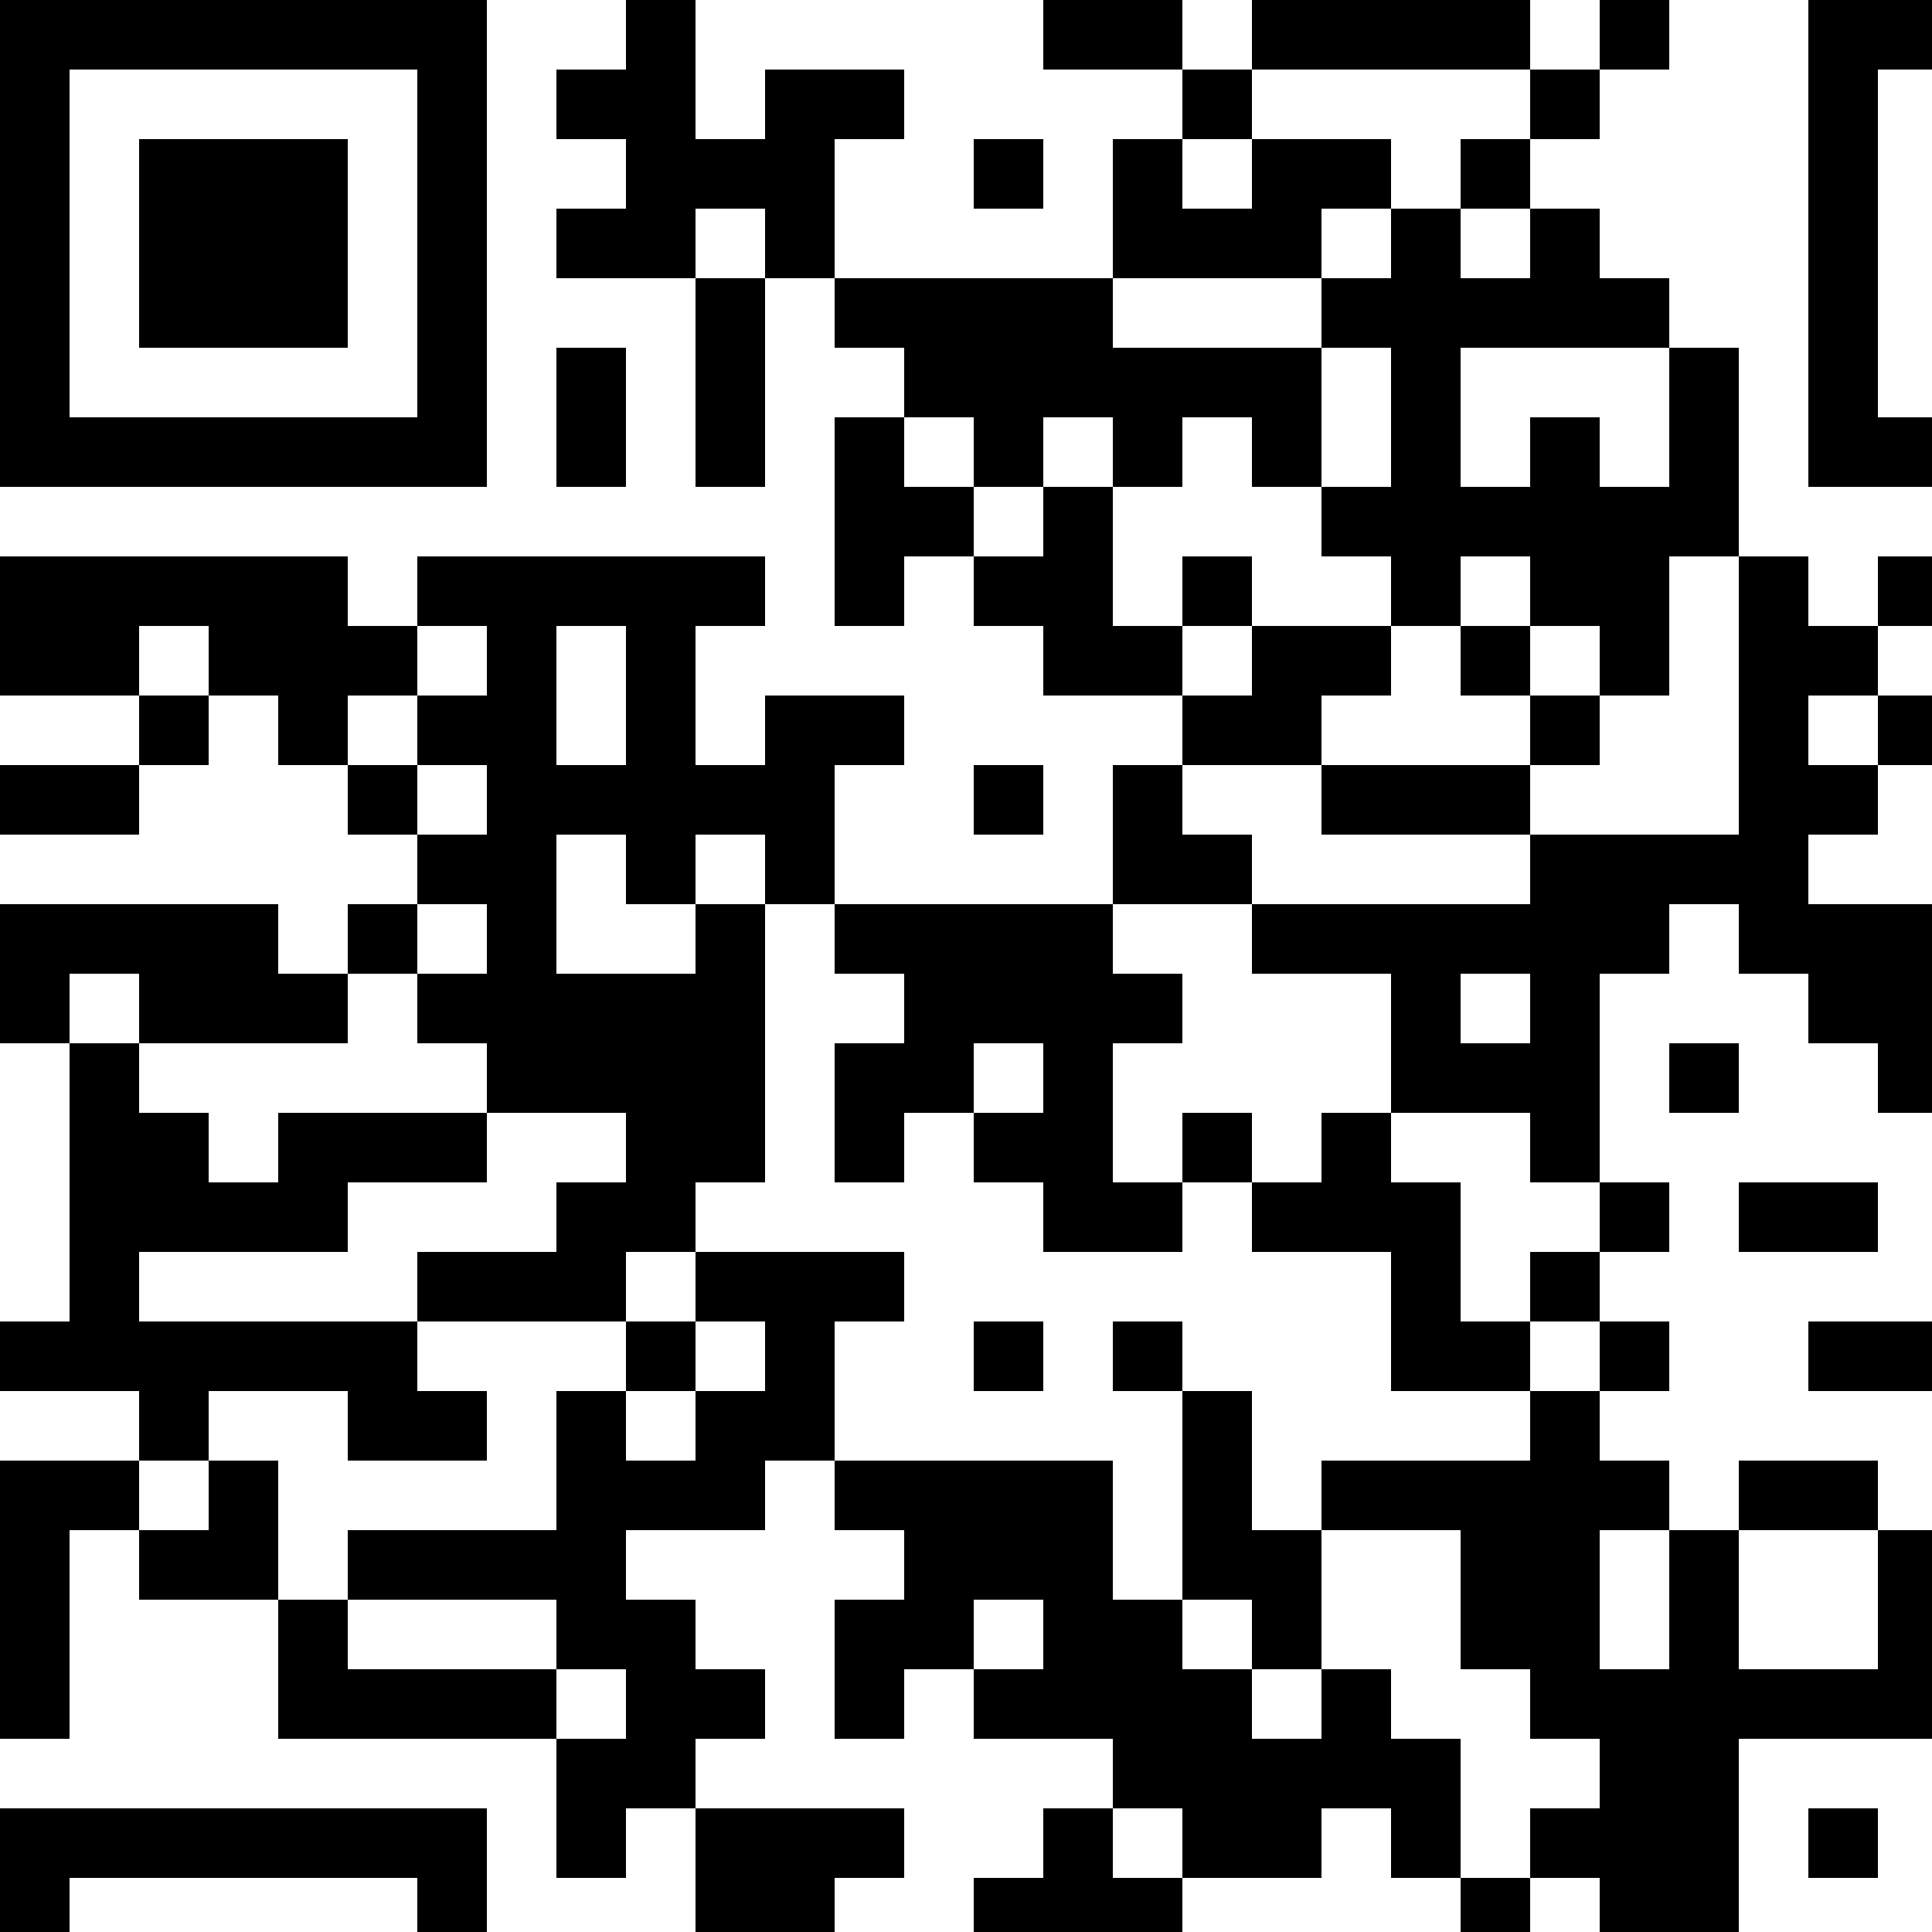
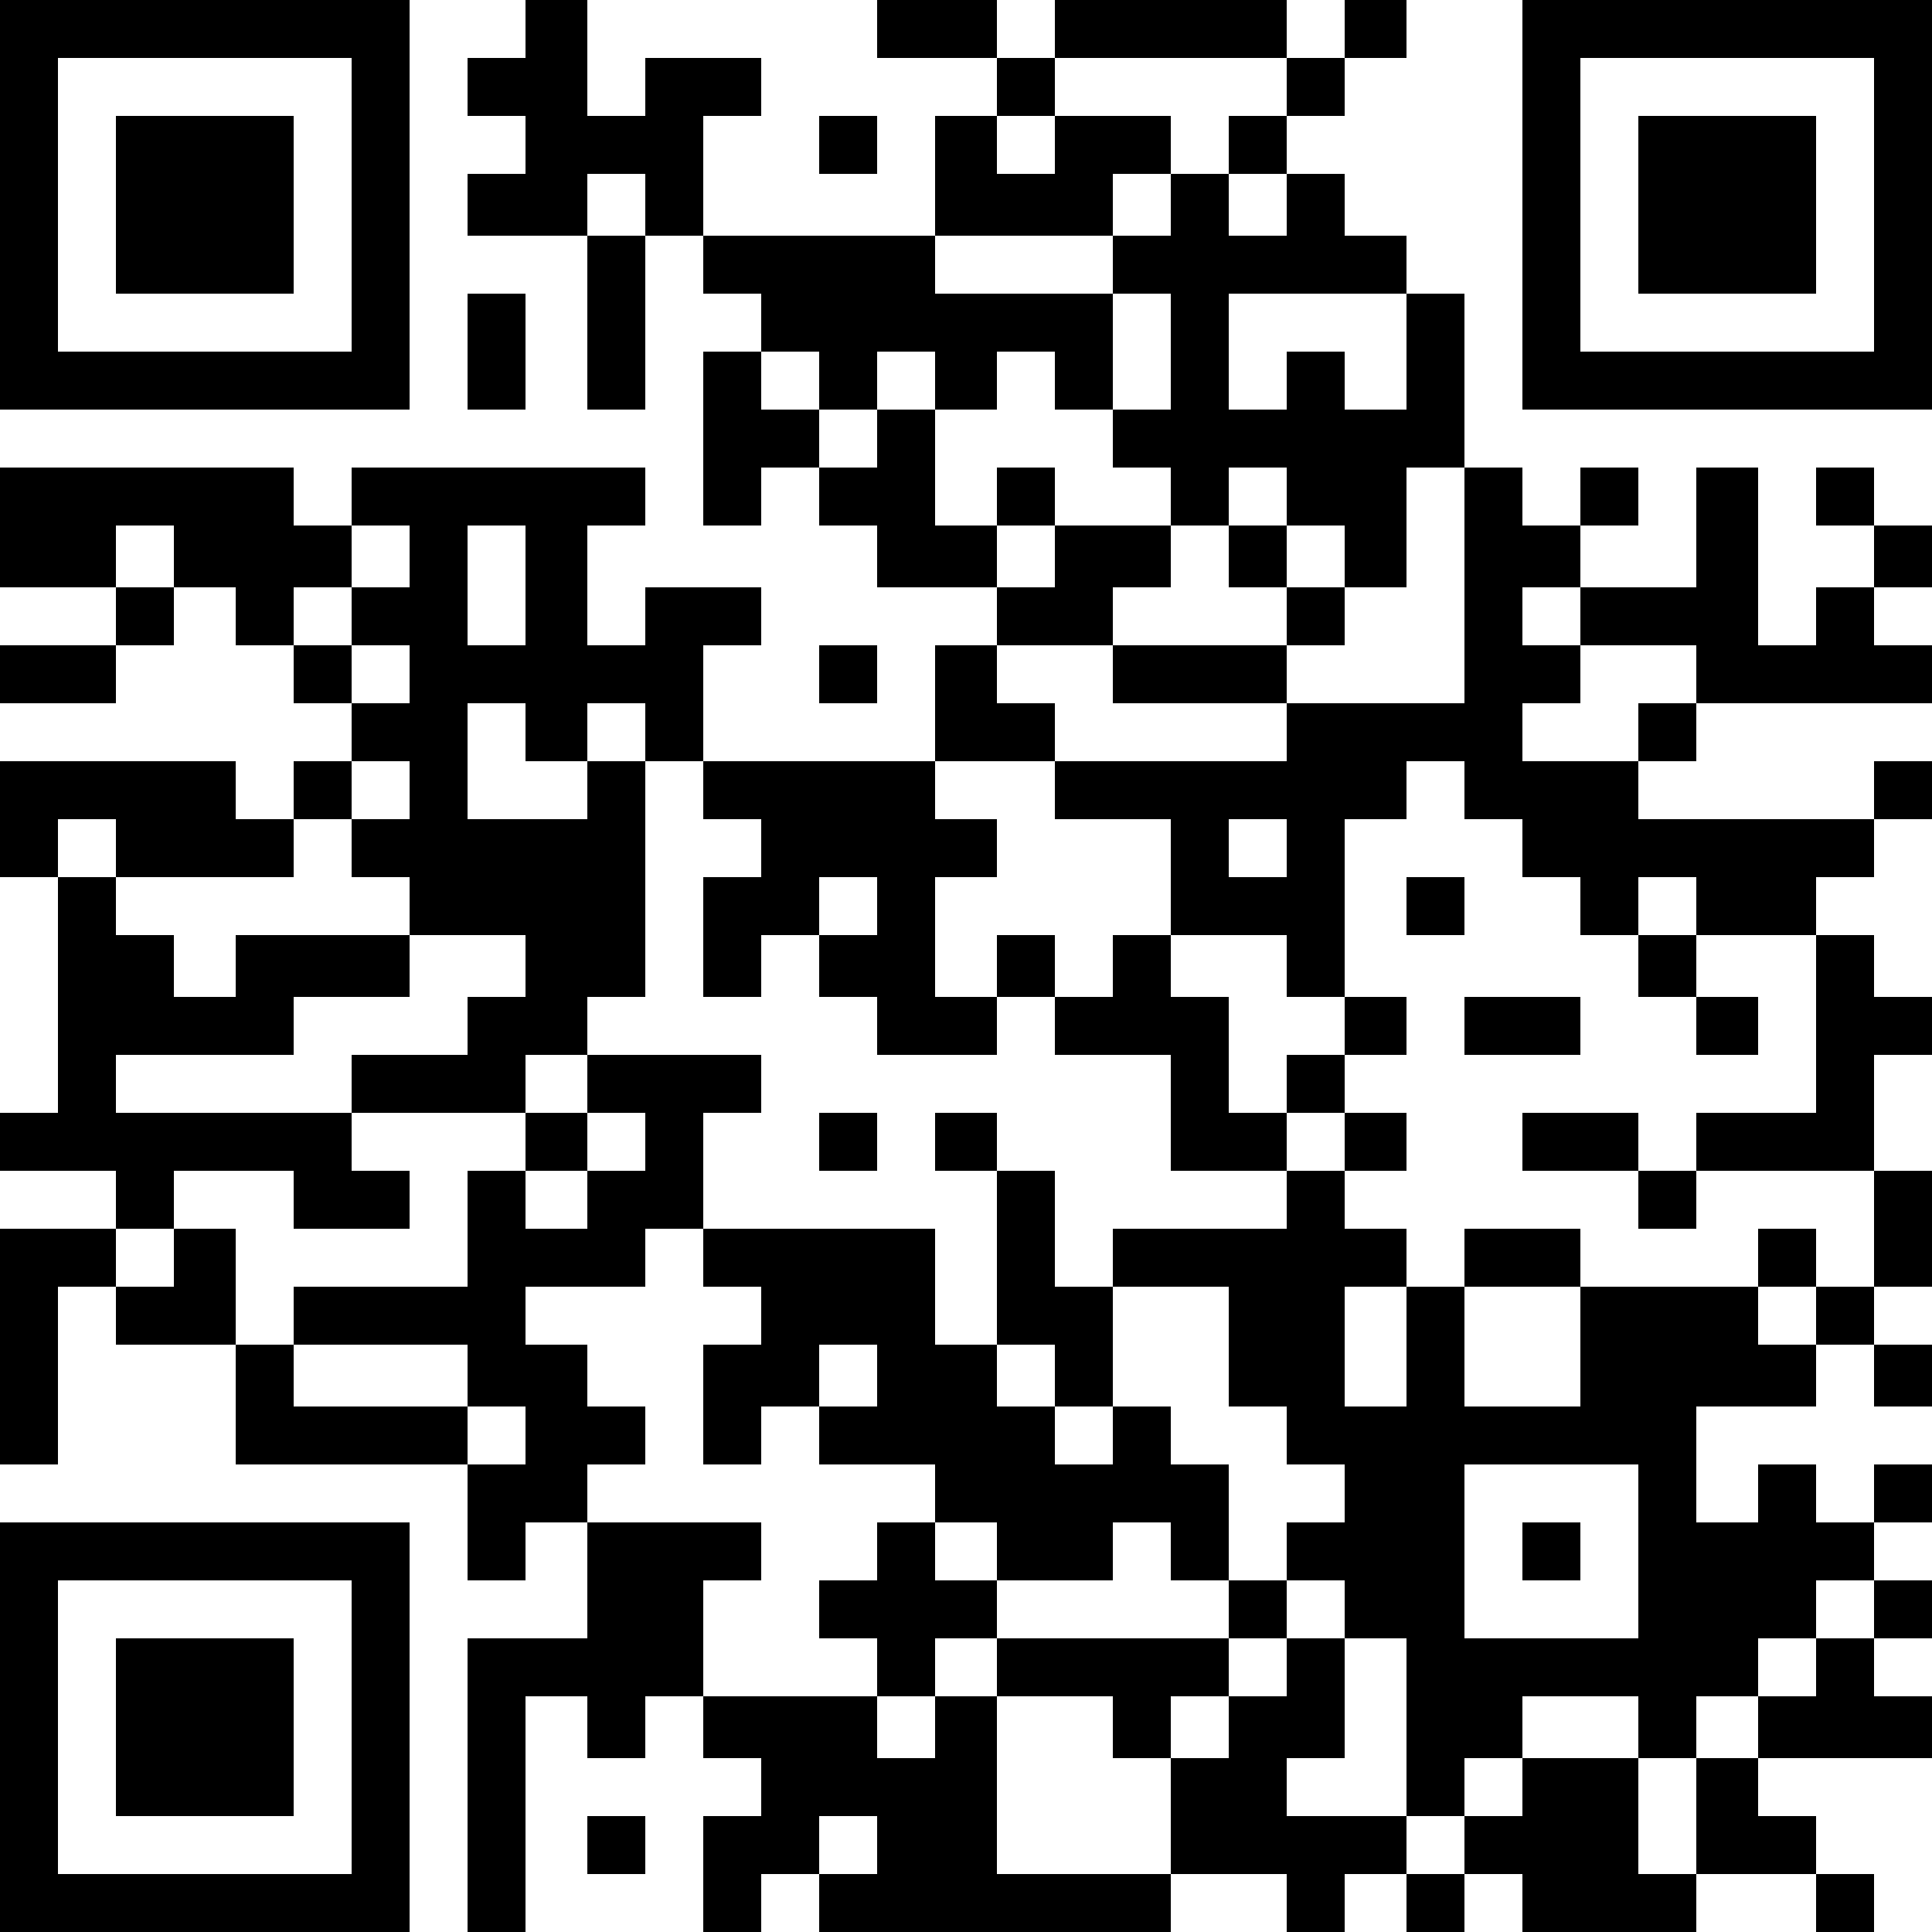
<svg xmlns="http://www.w3.org/2000/svg" version="1.0" viewBox="0 0 500 500">
  <rect width="100%" height="100%" fill="#fff" />
-   <path d="M0 63v63h126V0H0Zm108 0v45H18V18h90z" fill="#000" />
-   <path d="M36 63v27h54V36H36Z" fill="#000" />
-   <path d="M162 9v9h-18v18h18v18h-18v18h36v54h18V72h18v18h18v18h-18v54h18v-18h18v18h18v18h36v18h-18v36h-72v-36h18v-18h-36v18h-18v-36h18v-18h-90v18H90v-18H0v36h36v18H0v18h36v-18h18v-18h18v18h18v18h18v18H90v18H72v-18H0v36h18v72H0v18h36v18H0v72h18v-54h18v18h36v36h72v36h18v-18h18v36h-36v90h18v-72h18v18h18v-18h18v18h18v18h-18v36h18v-18h18v18h108v-18h36v18h18v-18h18v18h18v-18h18v18h54v-18h36v18h18v-18h-18v-18h-18v-18h54v-18h-18v-18h18v-18h-18v-18h18v-18h-18v18h-18v-18h-18v18h-18v-36h36v-18h18v18h18v-18h-18v-18h18v-36h-18v-36h18v-18h-18v-18h-18v-18h18v-18h18v-18h-18v18h-72v-18h18v-18h72v-18h-18v-18h18v-18h-18v-18h-18v18h18v18h-18v18h-18v-54h-18v36h-36v-18h18v-18h-18v18h-18v-18h-18V90h-18V72h-18V54h-18V36h18V18h18V0h-18v18h-18V0h-72v18h-18V0h-36v18h36v18h-18v36h-72V36h18V18h-36v18h-18V0h-18zm234 18v9h-18v18h18v18h-18V54h-18v18h-18v18h18v36h-18v18h18v18h18v-18h18v18h18v18h18v-36h18v72h-54v18h-72v18h36v36h36v18h18v-54h18v-18h18v18h18v18h18v18h18v-18h18v18h36v54h-36v18h54v36h-18v18h-18v-18h-54v36h-36v-36h-18v36h-18v-36h18v-18h-18v-18h-18v18h-54v18h36v36h18v18h18v18h-18v18h18v18h18v54h18v-18h18v-18h36v18h18v-18h18v-18h18v-18h18v18h-18v18h-18v18h-18v36h-18v-36h-36v18h-18v18h-18v-18h-36v-18h18v-36h-18v18h-18v18h-18v36h-54v-54h-18v18h-18v-18h-54v-36h18v-18h-54v-18h18v-18h-18v-18h-18v-18h36v-18h18v-36h18v-18h-54v18h18v18h-18v18h-18v-18h-18v36H90v18h54v18h18v18h-18v-18H90v-18H72v-36H54v18H36v-18h18v-18h36v18h36v-18h-18v-18H36v-18h54v-18h36v-18H72v18H54v-18H36v-18H18v-18h18v18h54v-18h18v-18h18v18h-18v18h18v18h36v18h-18v18h-36v18h54v-18h18v-18h18v-72h-18v18h-36v-36h18v18h18v-18h18v18h18v18h18v18h-18v36h18v-18h18v-18h18v18h-18v18h18v18h36v-18h-18v-36h18v-18h-18v-18h36v-18h-18v-18h36v-18h18v-18h-36v18h-18v-18h-18v-36h-18v18h-18v-18h-18v-18h18v18h18v-18h18v18h18v-18h18v18h18V90h-54V72h54V54h18V36h-36v18h-18V36h18V18h72zM198 63v9h-18V54h18zm234 45v18h-18v-18h-18v18h-18V90h54zM54 171v9H36v-18h18zm72 0v9h-18v18h18v18h-18v-18H90v-18h18v-18h18zm36 9v18h-18v-36h18zm324 9v9h36v18h-18v18h-36v-18h18v-18h-18v-18h18zm-90 72v9h-18v-18h18zm108 216v27h-54v-54h54zm-234 90v9h-18v-18h18z" fill="#000" />
-   <path d="M306 153v9h18v-18h-18zm72 18v9h18v18h-54v18h54v-18h18v-18h-18v-18h-18zm54 108v9h18v-18h-18zm-126 18v9h18v18h36v36h36v-18h18v18h18v-18h-18v-18h18v-18h-18v18h-18v18h-18v-36h-18v-18h-18v18h-18v-18h-18zm198 0v9h18v18h18v-18h-18v-18h-18zm-54 18v9h36v-18h-36zm-288 36v9h18v-18h-18zm90 0v9h18v-18h-18z" fill="#000" />
-   <path d="M288 351v9h18v54h-18v-36h-72v18h18v18h-18v36h18v-18h18v18h36v18h-18v18h-18v18h18v18h18v-18h18v18h36v18h18v-18h18v-18h18v-18h-18v-36h-18v-18h-18v-36h-18v-36h-18v-18h-18zm-18 72v9h-18v-18h18zm54 0v9h18v18h-18v-18h-18v-18h18zm-18 54v9h36v-18h18v18h18v18h-72v-18h-18v-18h18zm162-126v9h36v18h18v-18h-18v-18h-36zm-18 36v9h36v-18h-36zm90 0v9h18v-18h-18zm-72 90v9h18v-18h-18zm0-414v63h126V0H468Zm108 0v45h-90V18h90z" fill="#000" />
-   <path d="M504 63v27h54V36h-54ZM252 45v9h18V36h-18zm-108 63v18h18V90h-18zm108 99v9h18v-18h-18ZM0 531v63h126V468H0Zm108 0v45H18v-90h90z" fill="#000" />
-   <path d="M36 531v27h54v-54H36Zm144 36v9h18v-18h-18z" fill="#000" />
+   <path d="M0 53v53h106V0H0Zm91 0v38H15V15h76z" fill="#000" />
+   <path d="M30 53v23h46V30H30Z" fill="#000" />
+   <path d="M136 8v7h-15v15h15v15h-15v16h31v45h15V61h15v15h15v15h-15v45h15v-15h15v15h15v16h31v15h-16v30h-60v-30h15v-15h-30v15h-15v-31h15v-15H91v15H76v-15H0v31h30v15H0v15h30v-15h15v-15h16v15h15v15h15v15H76v15H61v-15H0v30h15v61H0v15h30v15H0v61h15v-46h15v15h31v31h60v30h15v-15h16v30h-31v76h15v-61h16v16h15v-16h15v16h15v15h-15v30h15v-15h15v15h91v-15h30v15h15v-15h16v15h15v-15h15v15h45v-15h31v15h15v-15h-15v-15h-15v-15h45v-16h-15v-15h15v-15h-15v-15h15v-15h-15v15h-15v-15h-15v15h-16v-30h31v-16h15v16h15v-16h-15v-15h15v-30h-15v-30h15v-15h-15v-16h-15v-15h15v-15h15v-15h-15v15h-61v-15h15v-15h61v-15h-15v-15h15v-16h-15v-15h-15v15h15v16h-15v15h-15v-46h-16v31h-30v-16h15v-15h-15v15h-15v-15h-15V76h-15V61h-16V45h-15V30h15V15h16V0h-16v15h-15V0h-60v15h-15V0h-31v15h31v15h-16v31h-60V30h15V15h-30v15h-15V0h-16Zm197 15v7h-15v15h15v16h-15V45h-15v16h-15v15h15v30h-15v15h15v15h15v-15h15v15h15v16h16v-31h15v61h-46v15h-60v15h30v30h30v16h15v-46h16v-15h15v15h15v15h15v15h15v-15h15v15h31v46h-31v15h46v30h-15v15h-15v-15h-46v31h-30v-31h-15v31h-16v-31h16v-15h-16v-15h-15v15h-45v15h30v31h15v15h15v15h-15v15h15v15h16v46h15v-15h15v-16h30v16h15v-16h16v-15h15v-15h15v15h-15v15h-15v16h-16v30h-15v-30h-30v15h-15v15h-15v-15h-31v-15h15v-31h-15v15h-15v16h-15v30h-45v-46h-16v16h-15v-16h-45v-30h15v-15h-45v-15h15v-15h-15v-16h-16v-15h31v-15h15v-30h15v-15h-45v15h15v15h-15v15h-16v-15h-15v30H76v15h45v16h15v15h-15v-15H76v-16H61v-30H45v15H30v-15h15v-15h31v15h30v-15H91v-15H30v-15h46v-15h30v-16H61v16H45v-16H30v-15H15v-15h15v15h46v-15h15v-15h15v15H91v15h15v15h30v16h-15v15H91v15h45v-15h16v-15h15v-61h-15v15h-31v-30h15v15h16v-15h15v15h15v15h15v15h-15v31h15v-16h15v-15h15v15h-15v16h15v15h31v-15h-16v-31h16v-15h-16v-15h31v-15h-15v-15h30v-15h15v-16h-30v16h-15v-16h-16v-30h-15v15h-15v-15h-15V91h15v15h15V91h15v15h16V91h15v15h15V76h-46V61h46V45h15V30h-30v15h-15V30h15V15h60zM167 53v8h-15V45h15zm197 38v15h-16V91h-15v15h-15V76h46zM45 144v8H30v-16h15zm61 0v8H91v15h15v15H91v-15H76v-15h15v-16h15zm30 8v15h-15v-31h15zm273 7v8h30v15h-15v15h-30v-15h15v-15h-15v-15h15zm-76 61v7h-15v-15h15zm91 182v22h-45v-45h45zm-197 75v8h-15v-15h15z" fill="#000" />
+   <path d="M258 129v7h15v-15h-15zm60 15v8h15v15h-45v15h45v-15h15v-15h-15v-16h-15zm46 91v7h15v-15h-15Zm-106 15v8h15v15h30v30h30v-15h15v15h16v-15h-16v-15h16v-15h-16v15h-15v15h-15v-30h-15v-16h-15v16h-15v-16h-15zm166 0v8h15v15h16v-15h-16v-16h-15zm-45 15v8h30v-15h-30zm-243 30v8h16v-15h-16zm76 0v8h15v-15h-15z" fill="#000" />
+   <path d="M242 295v8h16v45h-16v-30h-60v15h15v15h-15v31h15v-15h15v15h30v15h-15v15h-15v15h15v15h15v-15h16v15h30v16h15v-16h15v-15h15v-15h-15v-30h-15v-15h-15v-31h-15v-30h-15v-15h-16zm-15 61v8h-15v-16h15zm46 0v8h15v15h-15v-15h-15v-16h15zm-15 46v7h30v-15h15v15h15v15h-60v-15h-16v-15h16zm136-107v8h30v15h15v-15h-15v-15h-30zm-15 31v7h30v-15h-30zm76 0v7h15v-15h-15zm-61 76v7h15v-15h-15zm0-349v53h106V0H394Zm91 0v38h-76V15h76z" fill="#000" />
+   <path d="M424 53v23h46V30h-46ZM212 38v7h15V30h-15zm-91 53v15h15V76h-15zm91 83v8h15v-15h-15ZM0 447v53h106V394H0Zm91 0v38H15v-76h76z" fill="#000" />
+   <path d="M30 447v23h46v-46H30Zm122 30v8h15v-15h-15z" fill="#000" />
</svg>
